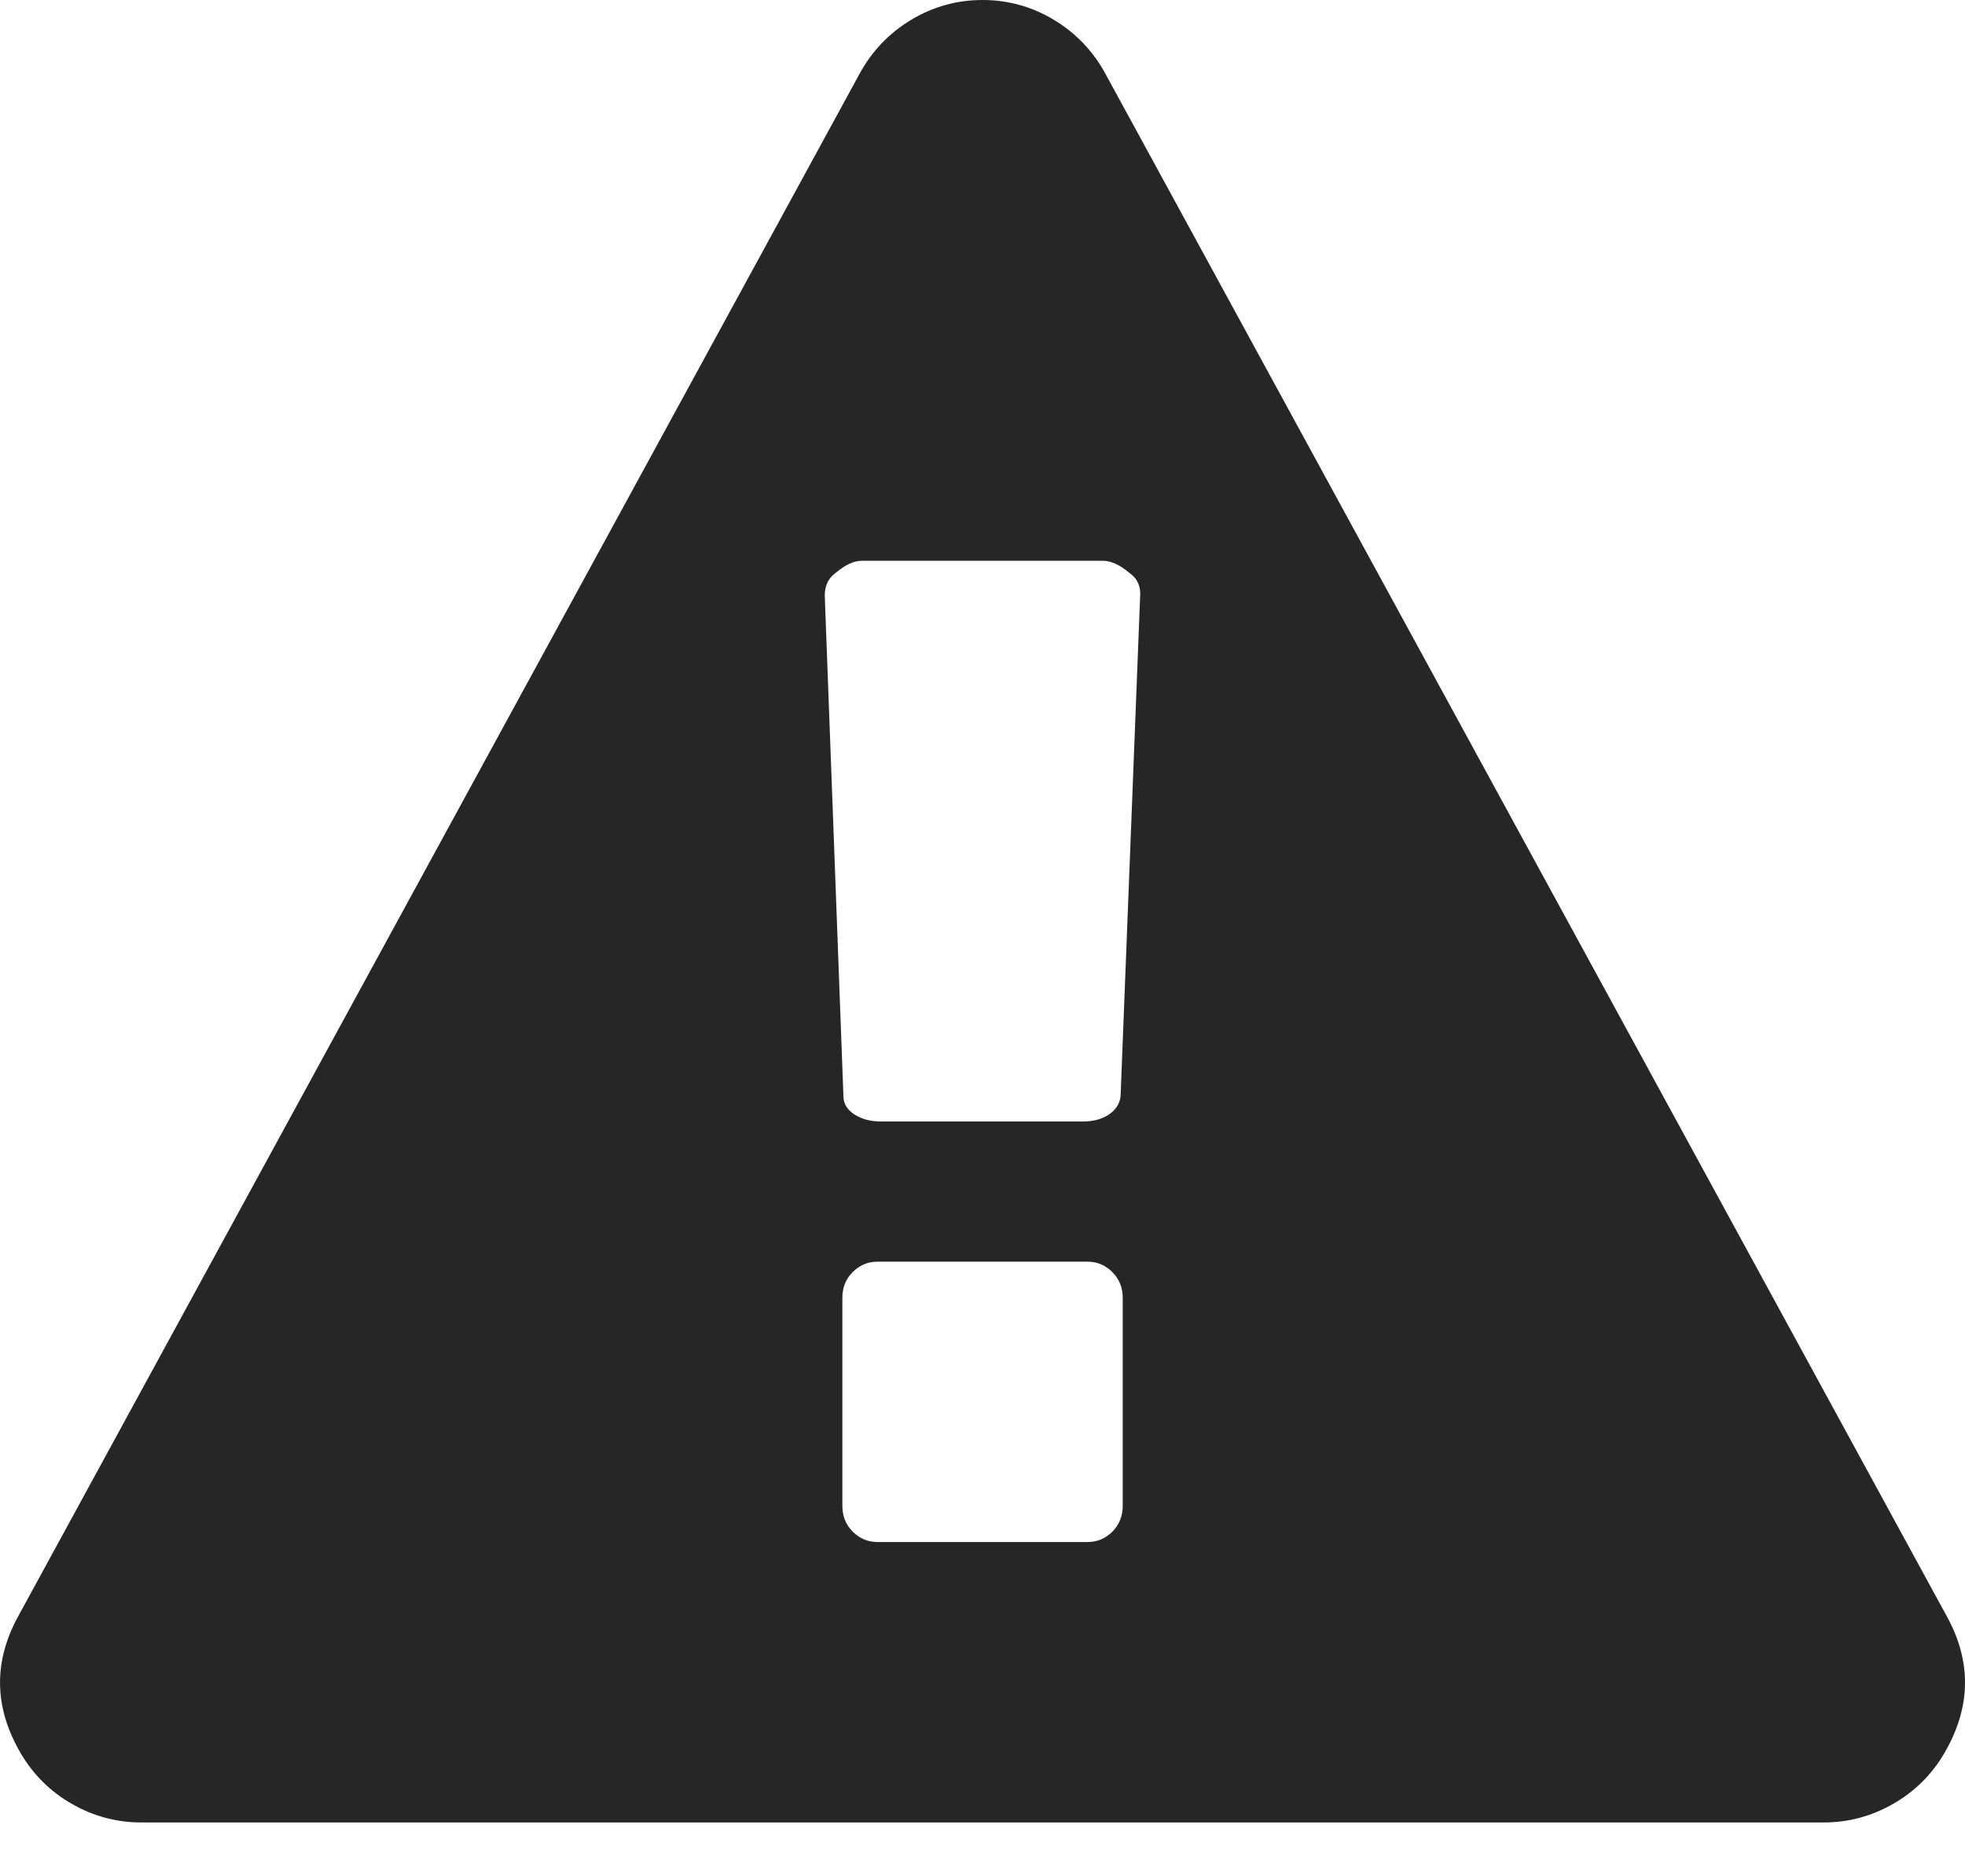
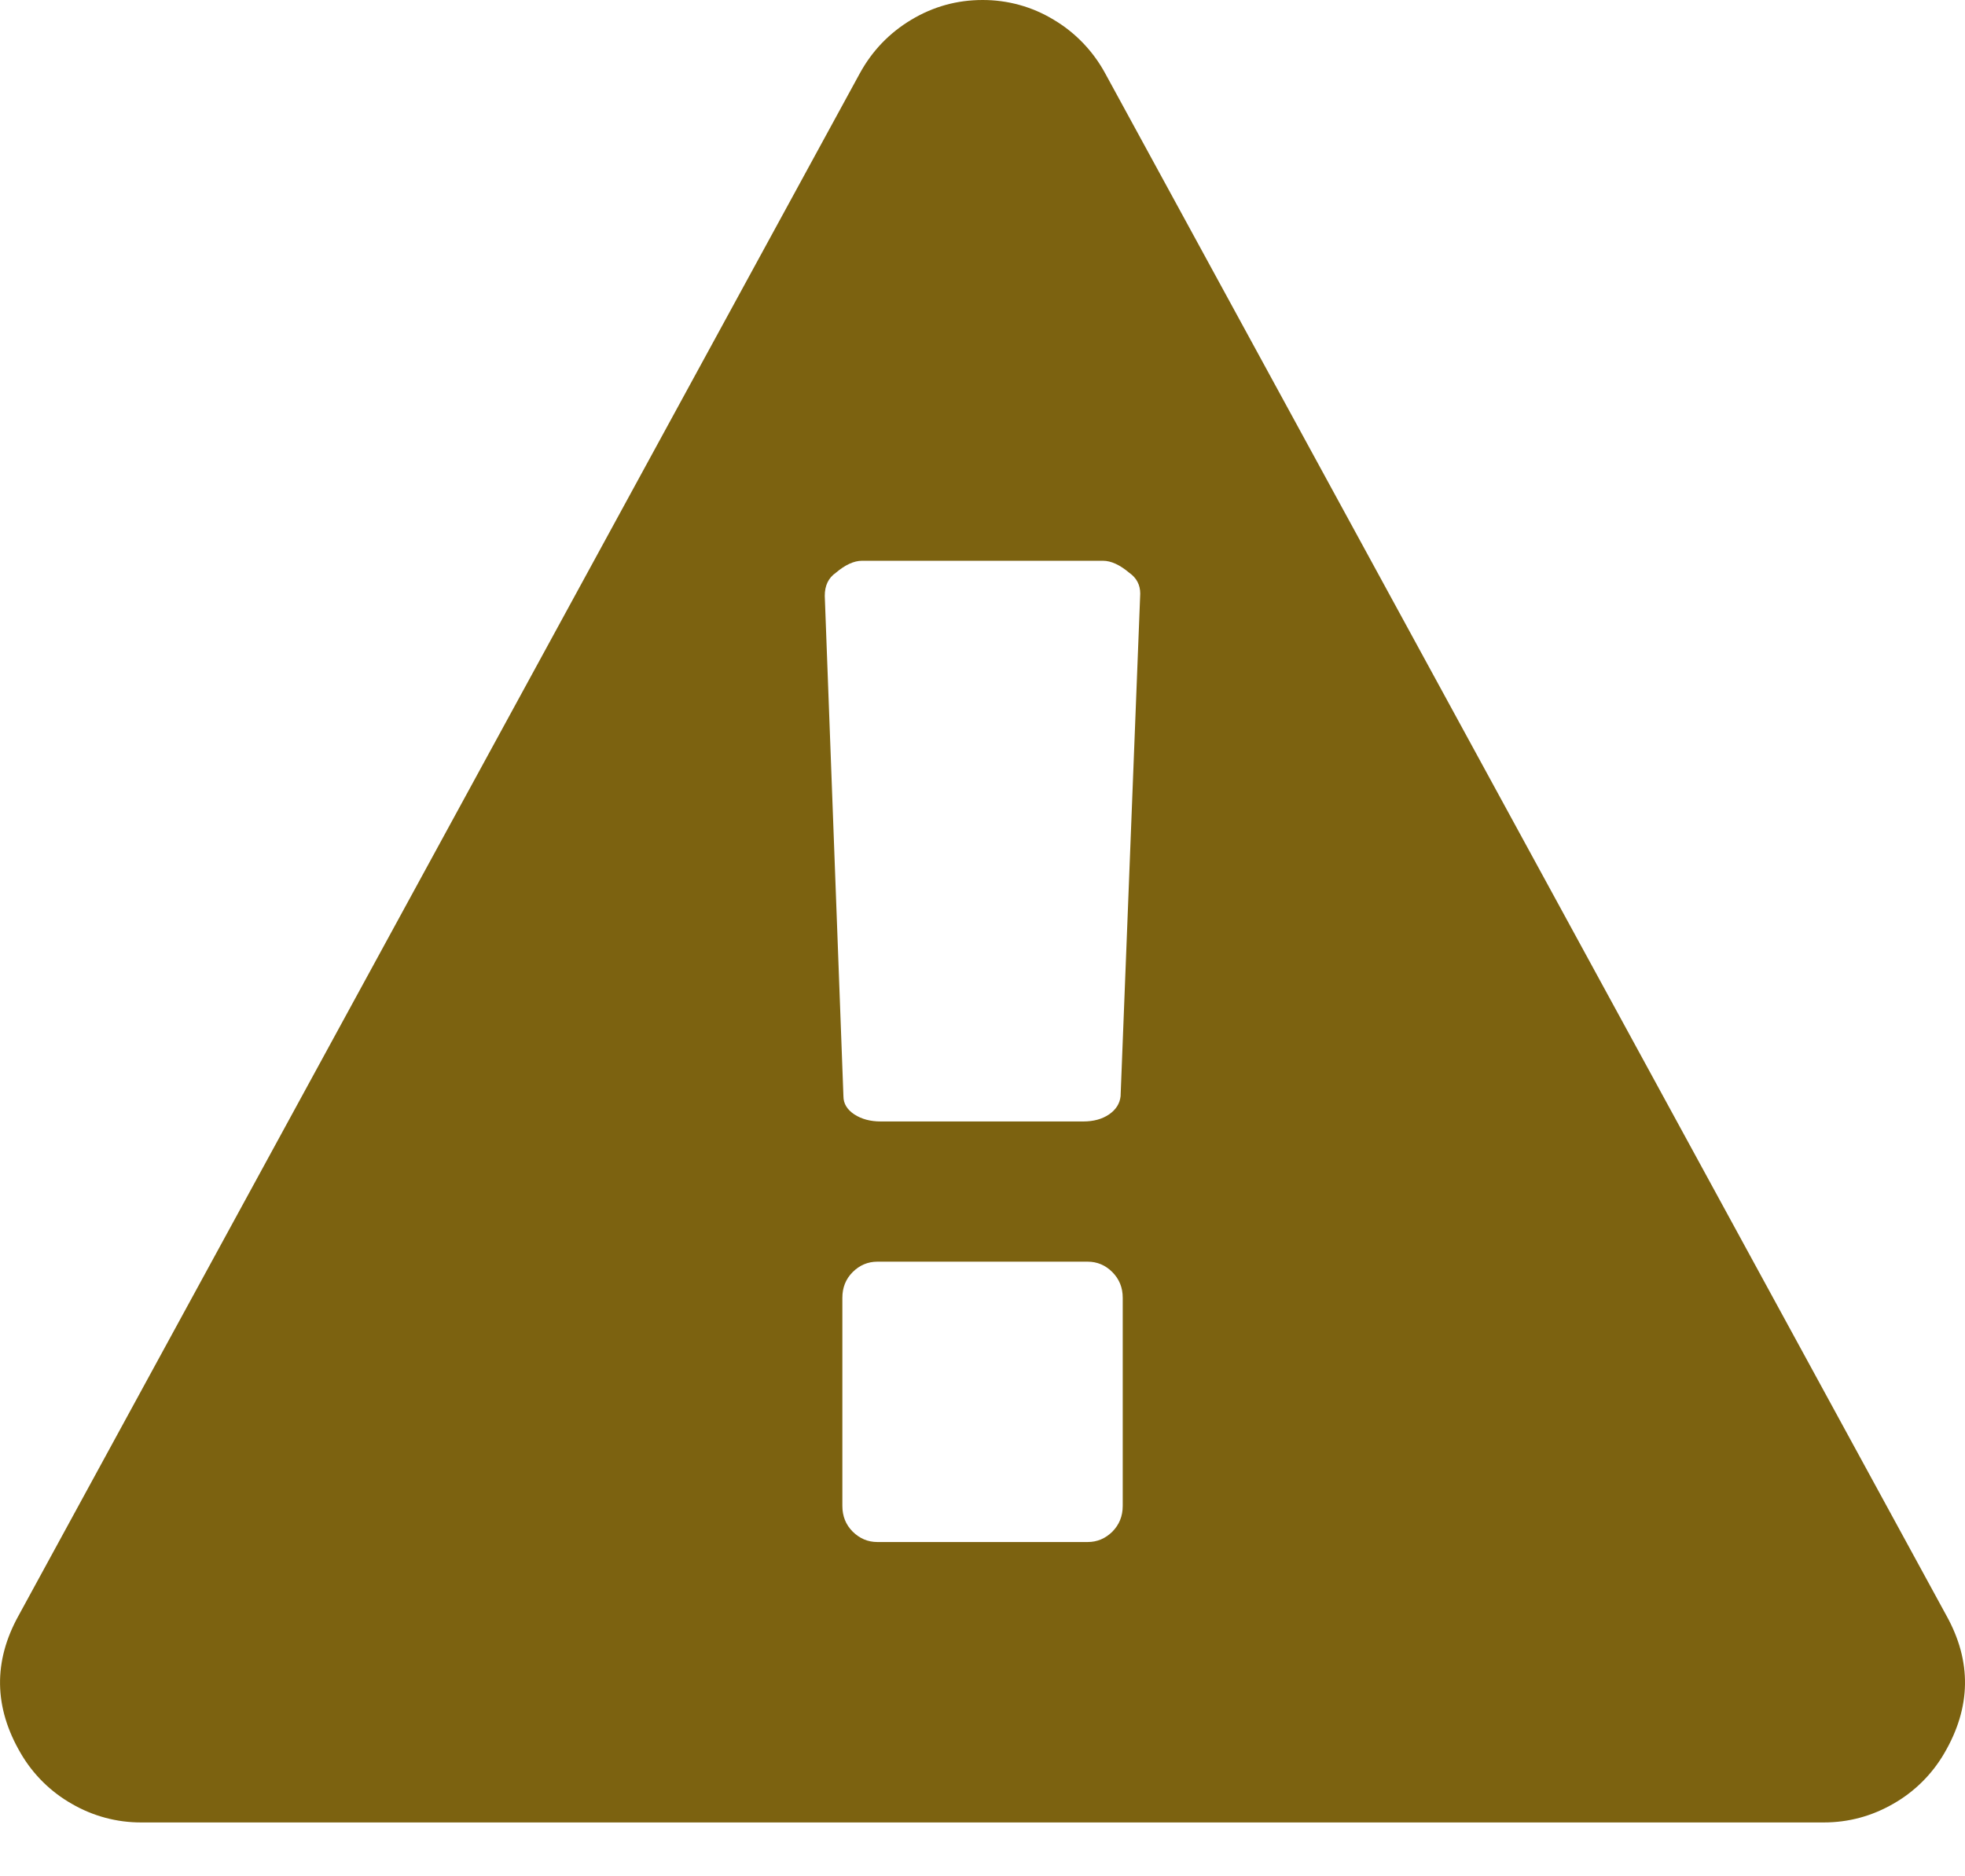
<svg xmlns="http://www.w3.org/2000/svg" width="22" height="21" viewBox="0 0 22 21" fill="none">
-   <path fill-rule="evenodd" clip-rule="evenodd" d="M21.791 18.088L12.374 0.822C12.239 0.573 12.04 0.365 11.797 0.221C11.557 0.075 11.281 -0.001 11 4.95696e-05C10.714 4.95696e-05 10.448 0.074 10.203 0.221C9.958 0.368 9.765 0.568 9.626 0.822L0.209 18.088C-0.077 18.603 -0.069 19.118 0.233 19.633C0.37 19.868 0.567 20.063 0.803 20.197C1.04 20.335 1.309 20.407 1.582 20.406H20.418C20.696 20.406 20.955 20.336 21.197 20.197C21.433 20.063 21.63 19.868 21.767 19.633C22.069 19.118 22.078 18.603 21.791 18.088ZM12.57 16.861C12.57 16.976 12.531 17.072 12.454 17.15C12.376 17.227 12.284 17.266 12.178 17.266H9.823C9.717 17.266 9.625 17.227 9.547 17.15C9.469 17.072 9.431 16.976 9.431 16.861V14.531C9.431 14.417 9.469 14.321 9.547 14.243C9.625 14.166 9.717 14.127 9.823 14.127H12.177C12.284 14.127 12.376 14.166 12.453 14.243C12.531 14.321 12.57 14.417 12.57 14.531V16.861H12.57ZM12.546 12.275C12.537 12.357 12.494 12.425 12.417 12.478C12.339 12.531 12.243 12.557 12.128 12.557H9.86C9.745 12.557 9.647 12.531 9.565 12.478C9.484 12.424 9.443 12.357 9.443 12.275L9.234 6.671C9.234 6.557 9.275 6.471 9.357 6.414C9.463 6.324 9.561 6.279 9.651 6.279H12.349C12.439 6.279 12.537 6.324 12.644 6.414C12.725 6.471 12.766 6.549 12.766 6.647L12.546 12.275Z" fill="#262626" />
+   <path fill-rule="evenodd" clip-rule="evenodd" d="M21.791 18.088L12.374 0.822C12.239 0.573 12.04 0.365 11.797 0.221C11.557 0.075 11.281 -0.001 11 4.95696e-05C10.714 4.95696e-05 10.448 0.074 10.203 0.221C9.958 0.368 9.765 0.568 9.626 0.822L0.209 18.088C-0.077 18.603 -0.069 19.118 0.233 19.633C0.37 19.868 0.567 20.063 0.803 20.197C1.04 20.335 1.309 20.407 1.582 20.406H20.418C20.696 20.406 20.955 20.336 21.197 20.197C21.433 20.063 21.63 19.868 21.767 19.633C22.069 19.118 22.078 18.603 21.791 18.088ZM12.57 16.861C12.57 16.976 12.531 17.072 12.454 17.15C12.376 17.227 12.284 17.266 12.178 17.266H9.823C9.717 17.266 9.625 17.227 9.547 17.15C9.469 17.072 9.431 16.976 9.431 16.861V14.531C9.431 14.417 9.469 14.321 9.547 14.243C9.625 14.166 9.717 14.127 9.823 14.127H12.177C12.284 14.127 12.376 14.166 12.453 14.243C12.531 14.321 12.57 14.417 12.57 14.531V16.861H12.57ZM12.546 12.275C12.537 12.357 12.494 12.425 12.417 12.478C12.339 12.531 12.243 12.557 12.128 12.557H9.86C9.745 12.557 9.647 12.531 9.565 12.478C9.484 12.424 9.443 12.357 9.443 12.275L9.234 6.671C9.234 6.557 9.275 6.471 9.357 6.414C9.463 6.324 9.561 6.279 9.651 6.279H12.349C12.439 6.279 12.537 6.324 12.644 6.414C12.725 6.471 12.766 6.549 12.766 6.647L12.546 12.275Z" fill="#7C6210" />
</svg>
